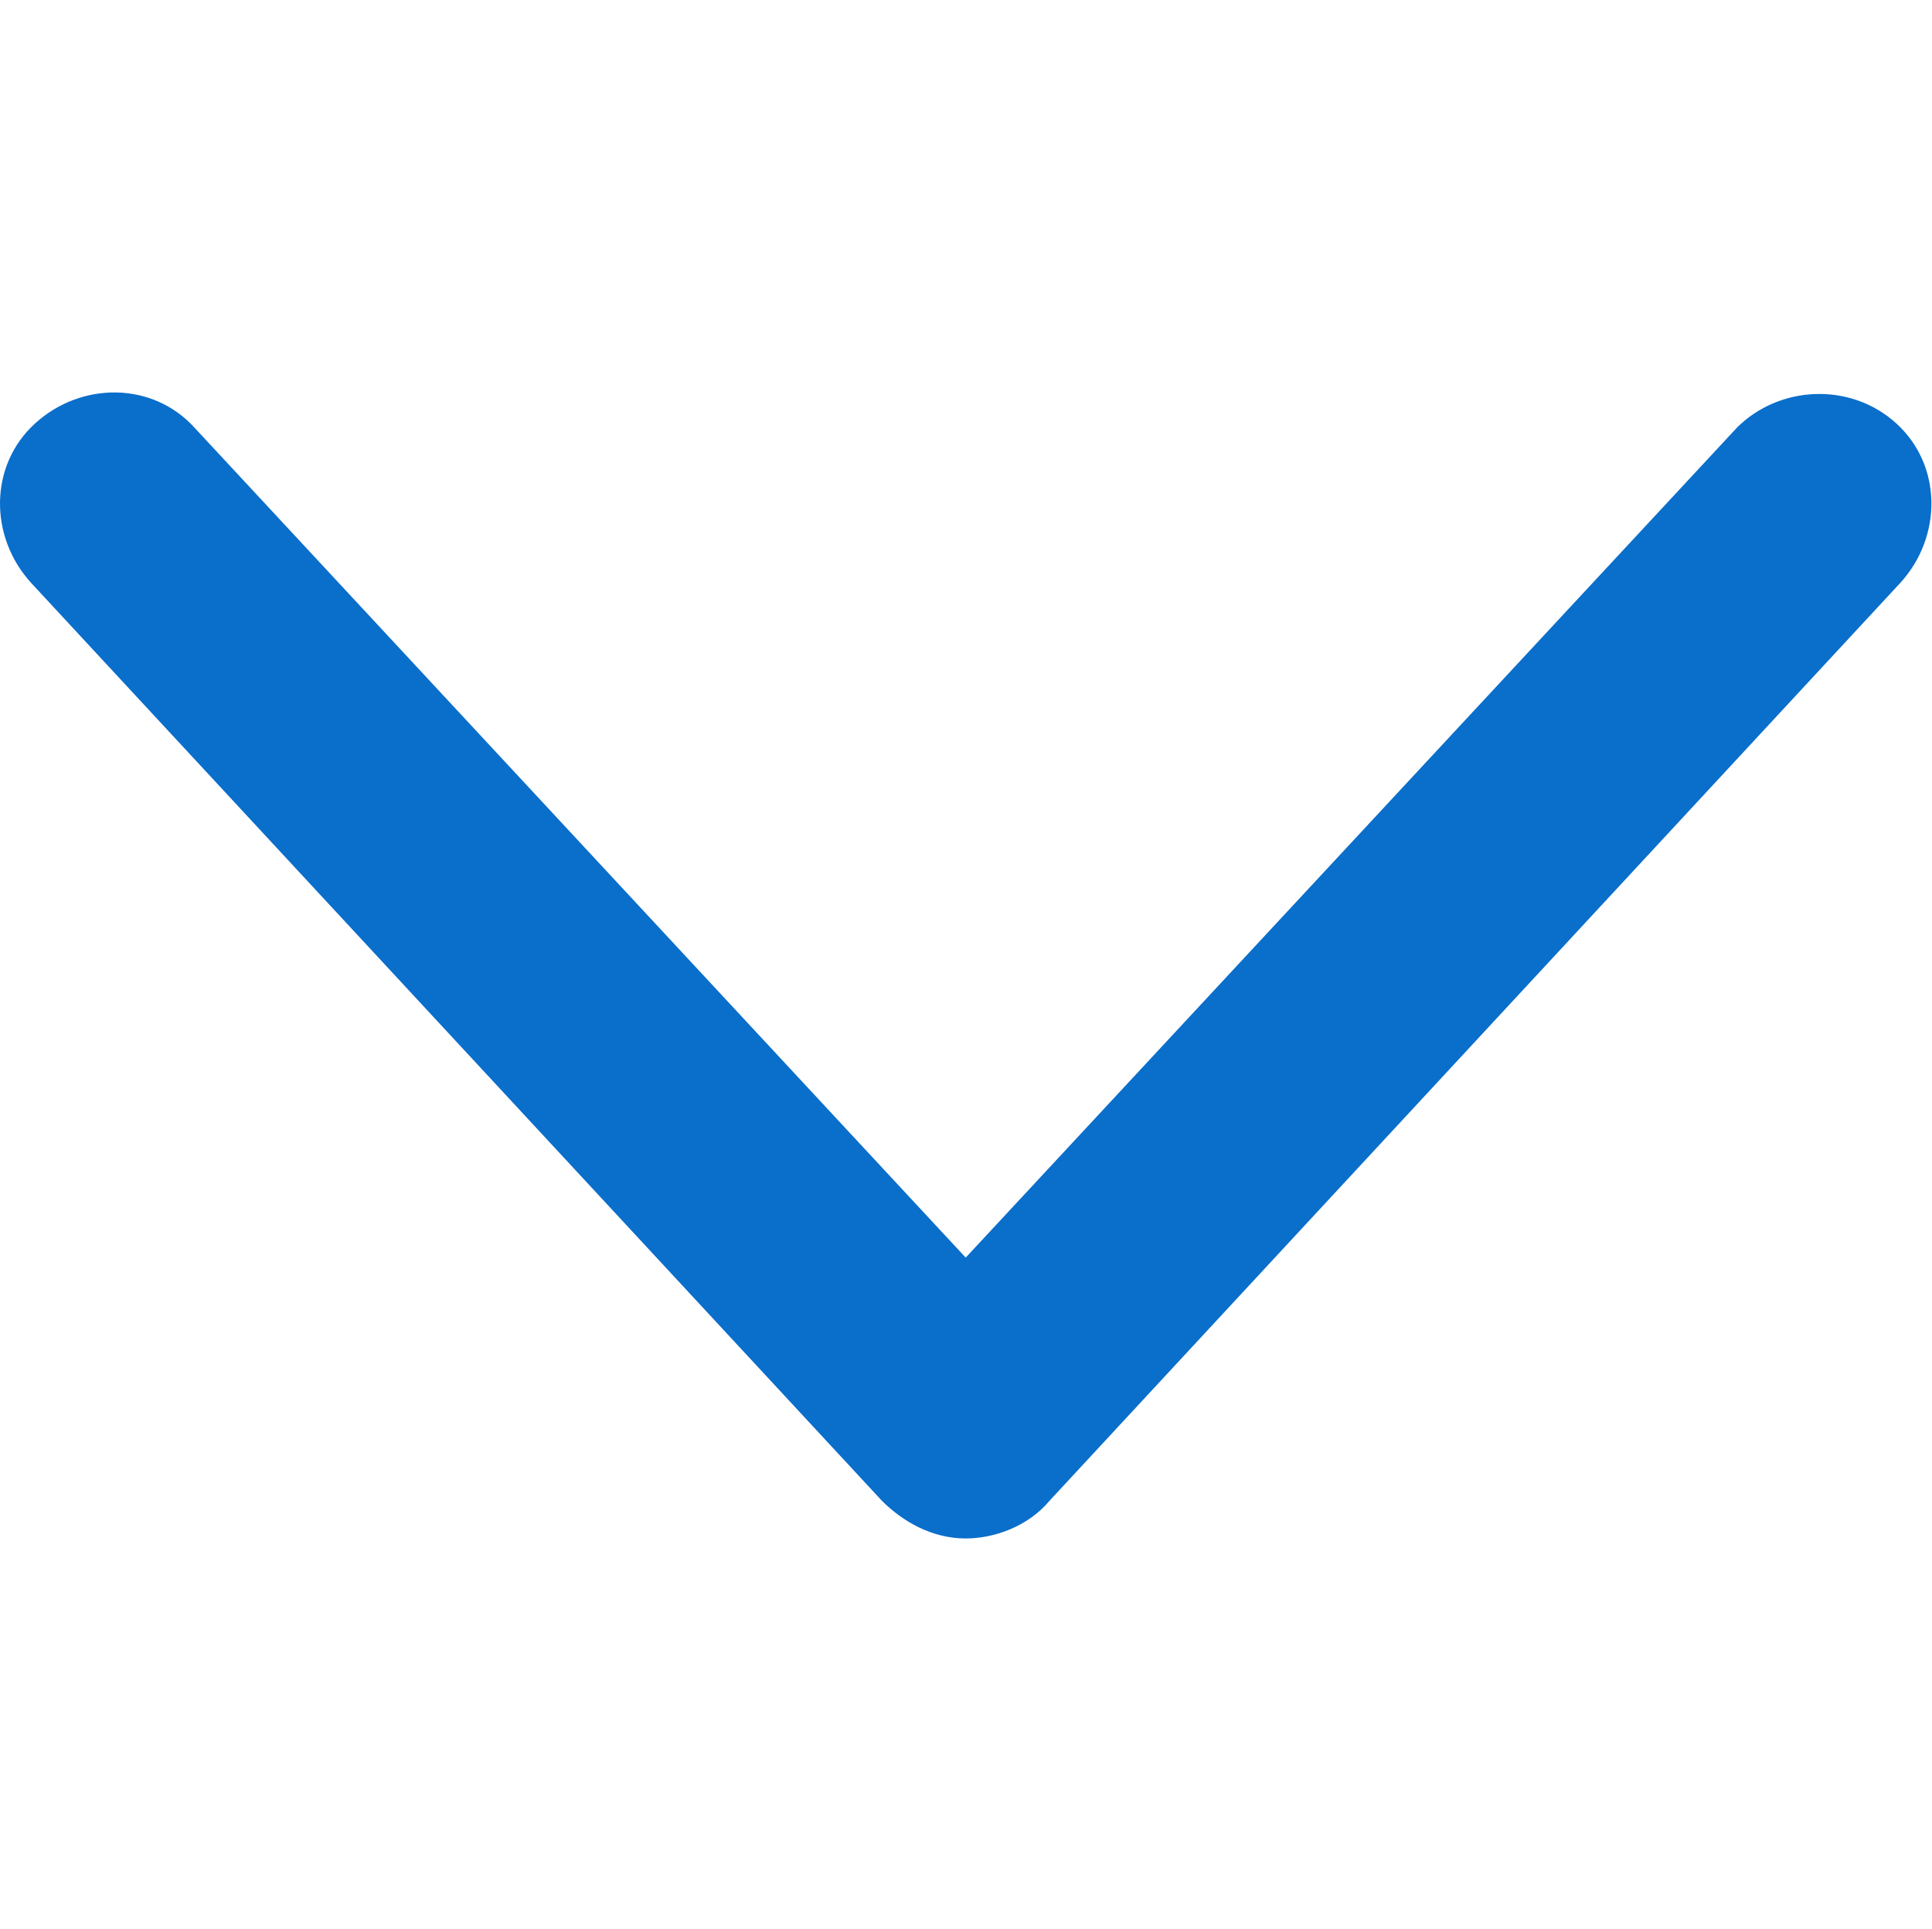
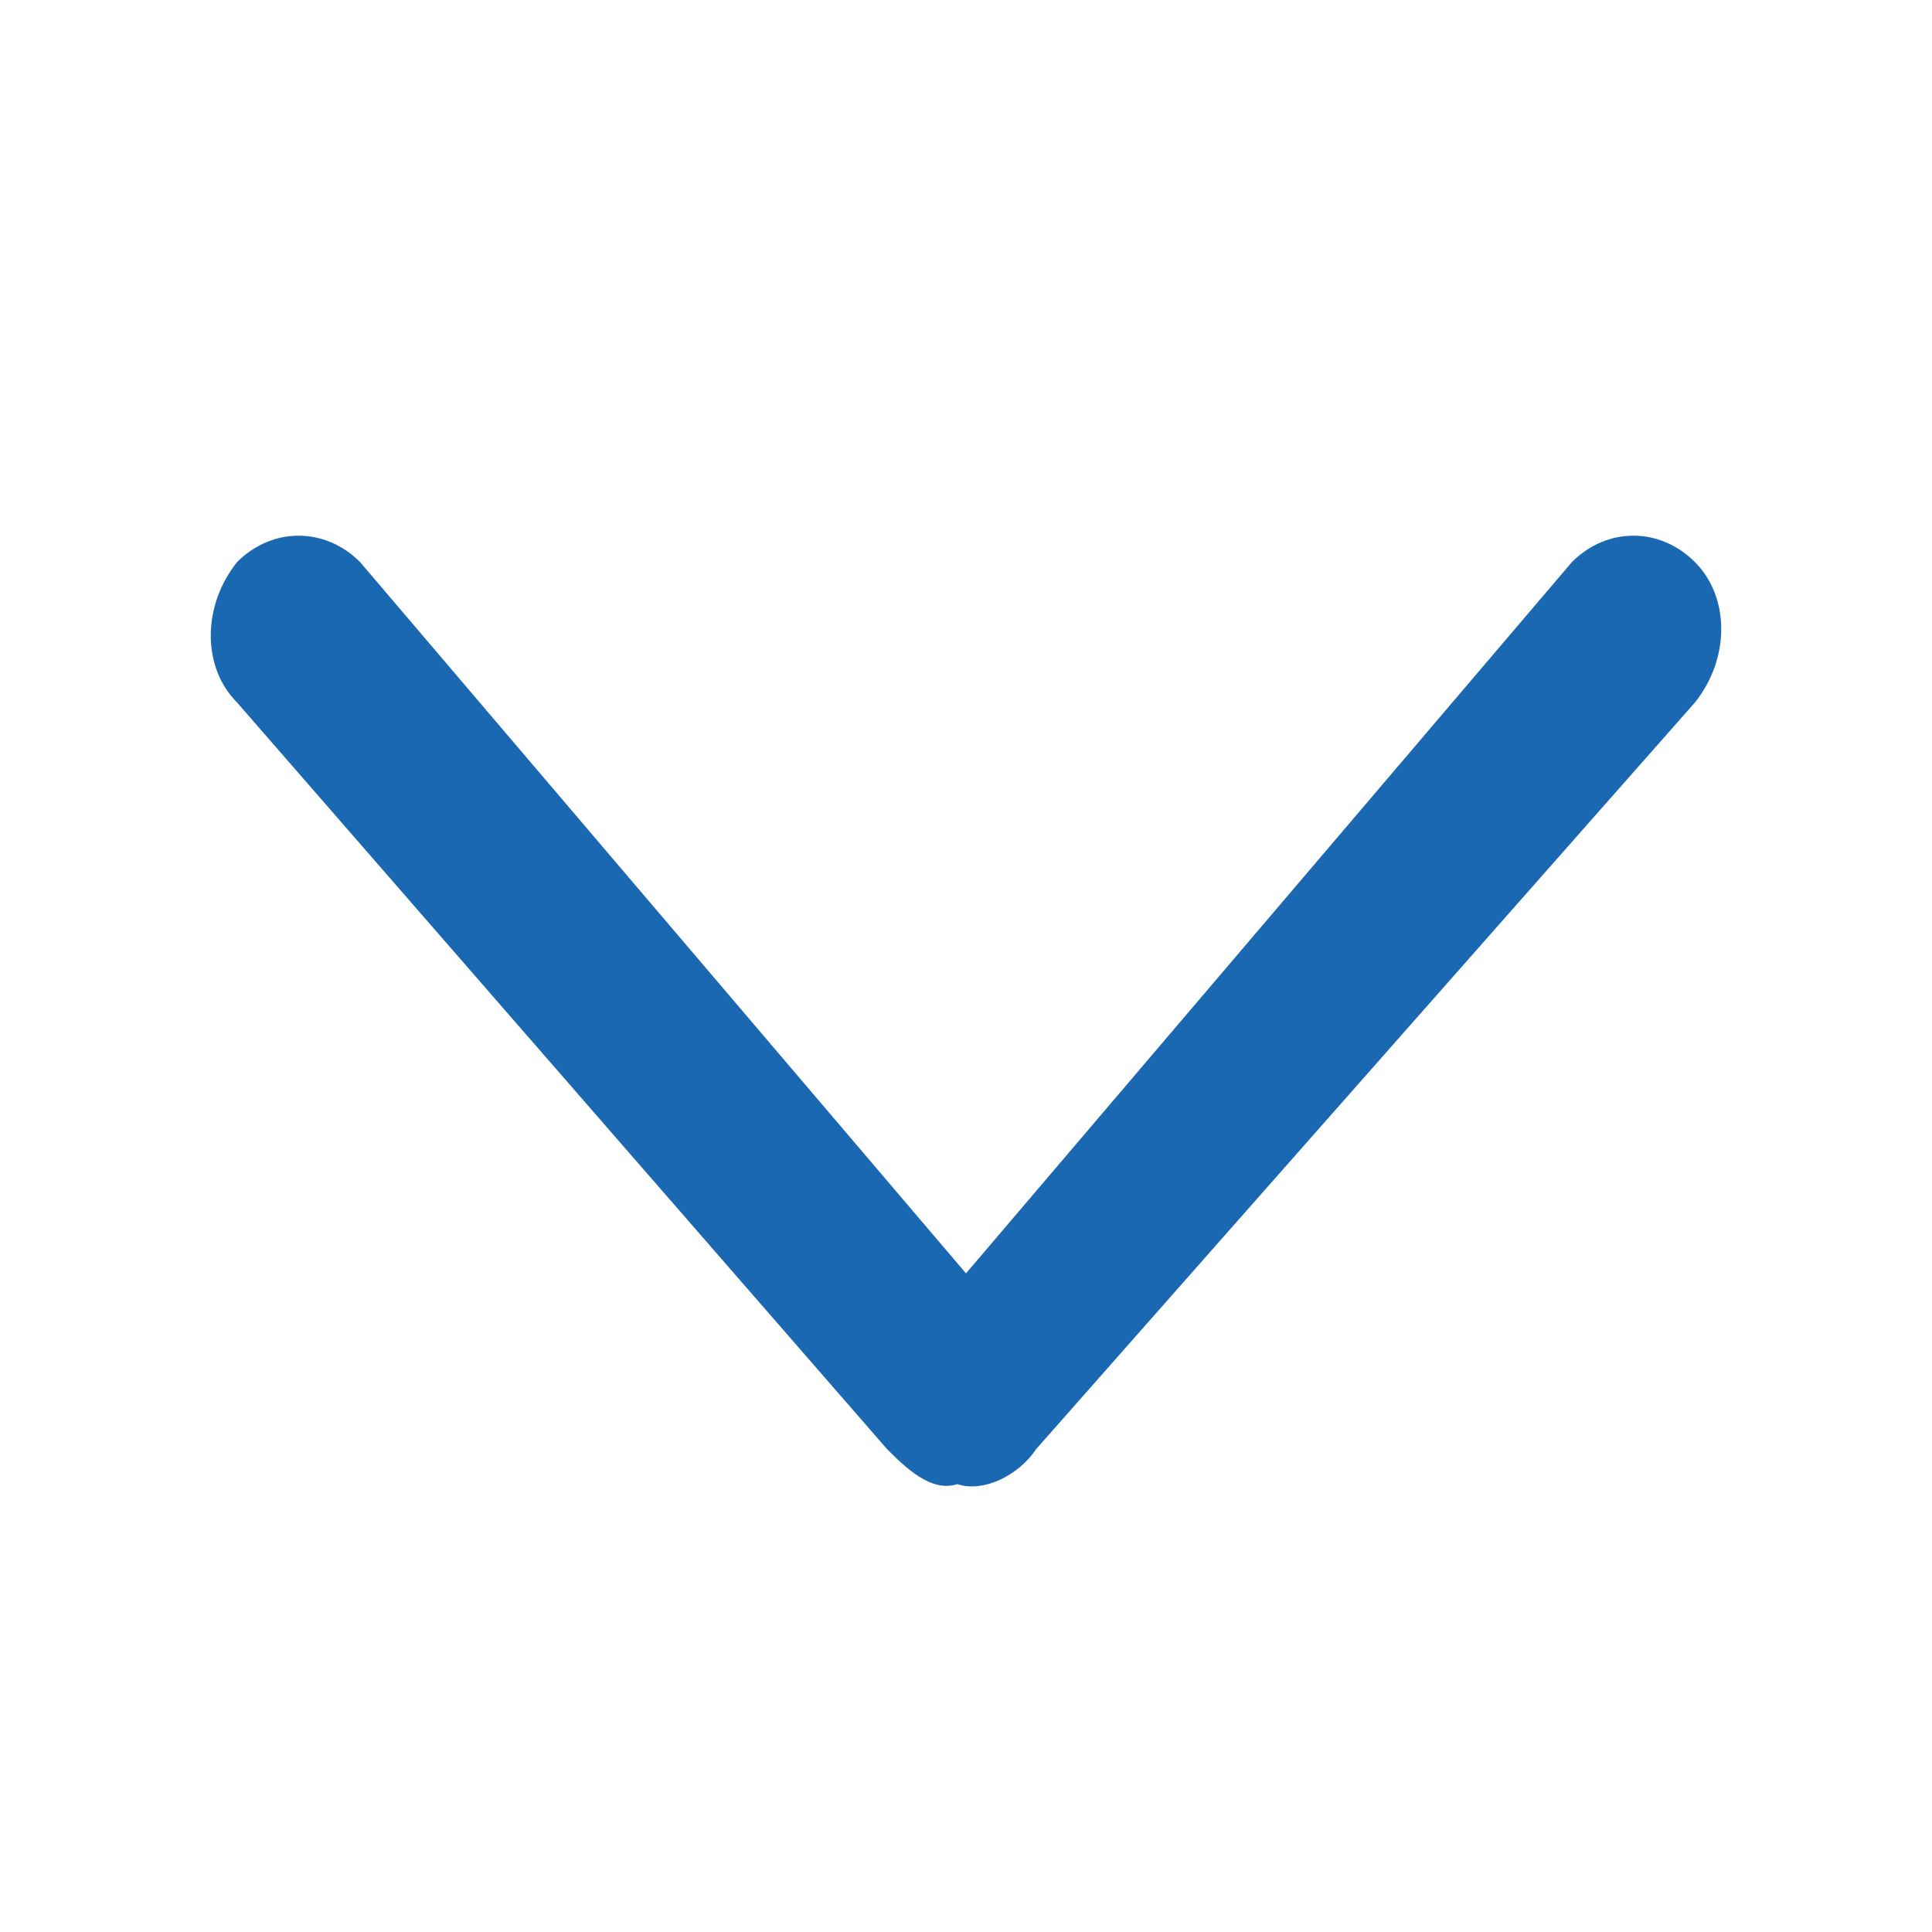
- <svg xmlns="http://www.w3.org/2000/svg" t="1537684609399" className="icon" style="" viewBox="0 0 1026 1024" version="1.1" p-id="1037" width="200.391" height="200">
+ <svg xmlns="http://www.w3.org/2000/svg" t="1541153683948" class="icon" style="" viewBox="0 0 1024 1024" version="1.1" p-id="6571" width="200" height="200">
  <defs>
    <style type="text/css" />
  </defs>
-   <path d="M1007.036 224.835c-24.487-22.261-62.33-20.035-84.591 2.226L512.845 667.826 103.245 227.061c-22.261-24.487-60.104-24.487-84.591-2.226-24.487 22.261-24.487 60.104-2.226 84.591L468.323 796.939c11.13 11.13 26.713 20.035 44.522 20.035 15.583 0 33.391-6.678 44.522-20.035l451.896-487.513C1031.523 284.939 1031.523 247.096 1007.036 224.835z" p-id="1038" fill="#0A6ECB" />
+   <path d="M549.236 768c-9.309 13.964-27.927 23.273-41.891 18.618-13.964 4.655-27.927-9.309-37.236-18.618L125.673 372.364c-18.618-18.618-18.618-51.2 0-74.473 18.618-18.618 46.545-18.618 65.164 0l321.164 377.018 321.164-377.018c18.618-18.618 46.545-18.618 65.164 0 18.618 18.618 18.618 51.2 0 74.473l-349.091 395.636z m0 0" fill="#1B68B2" p-id="6572" />
</svg>
